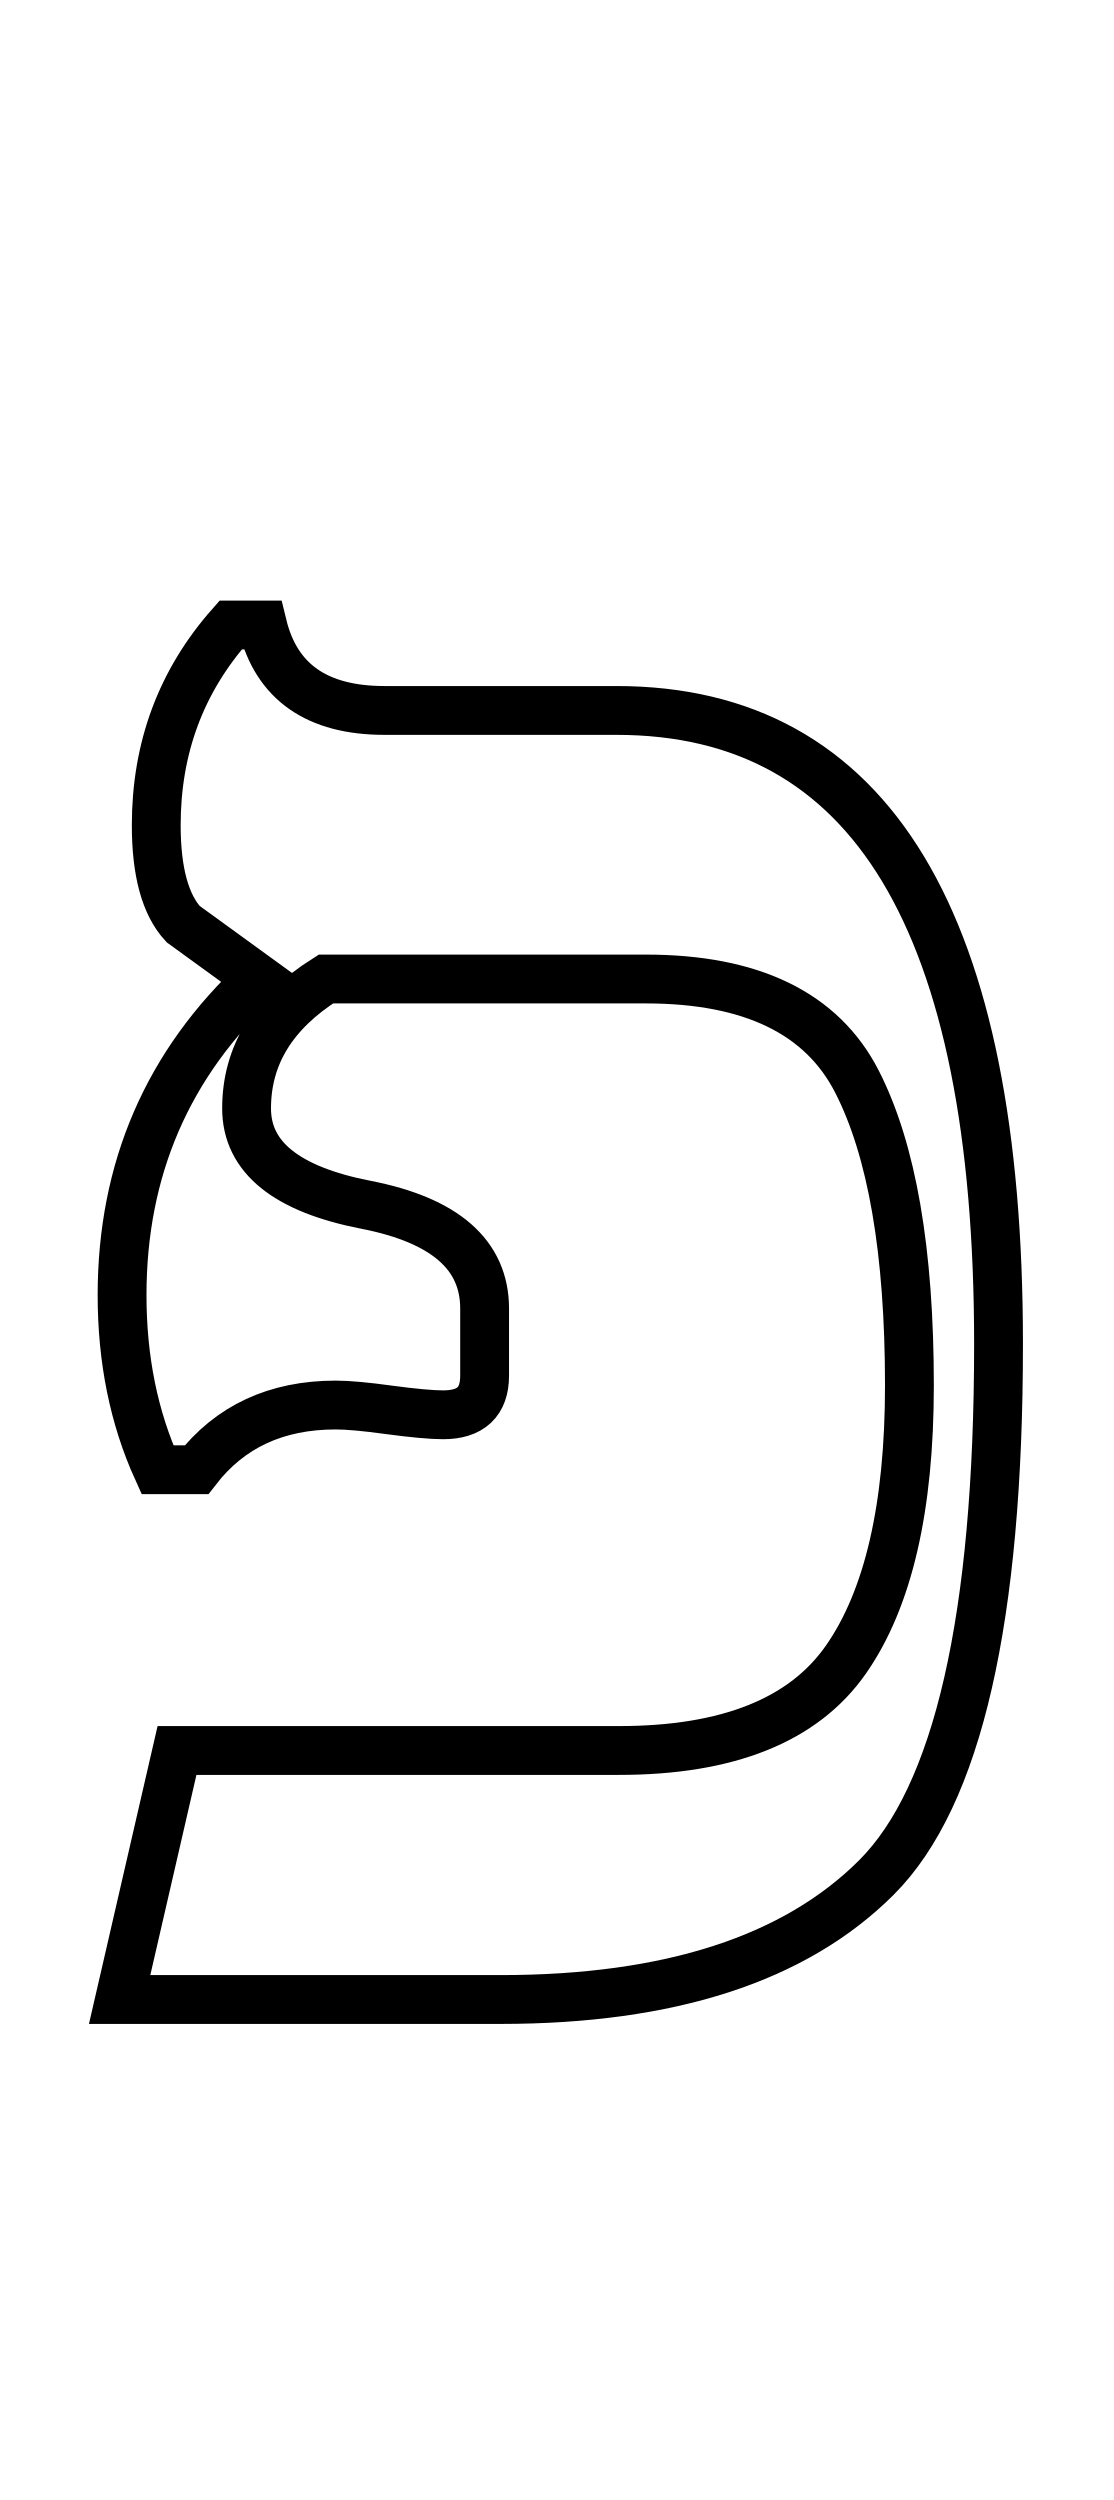
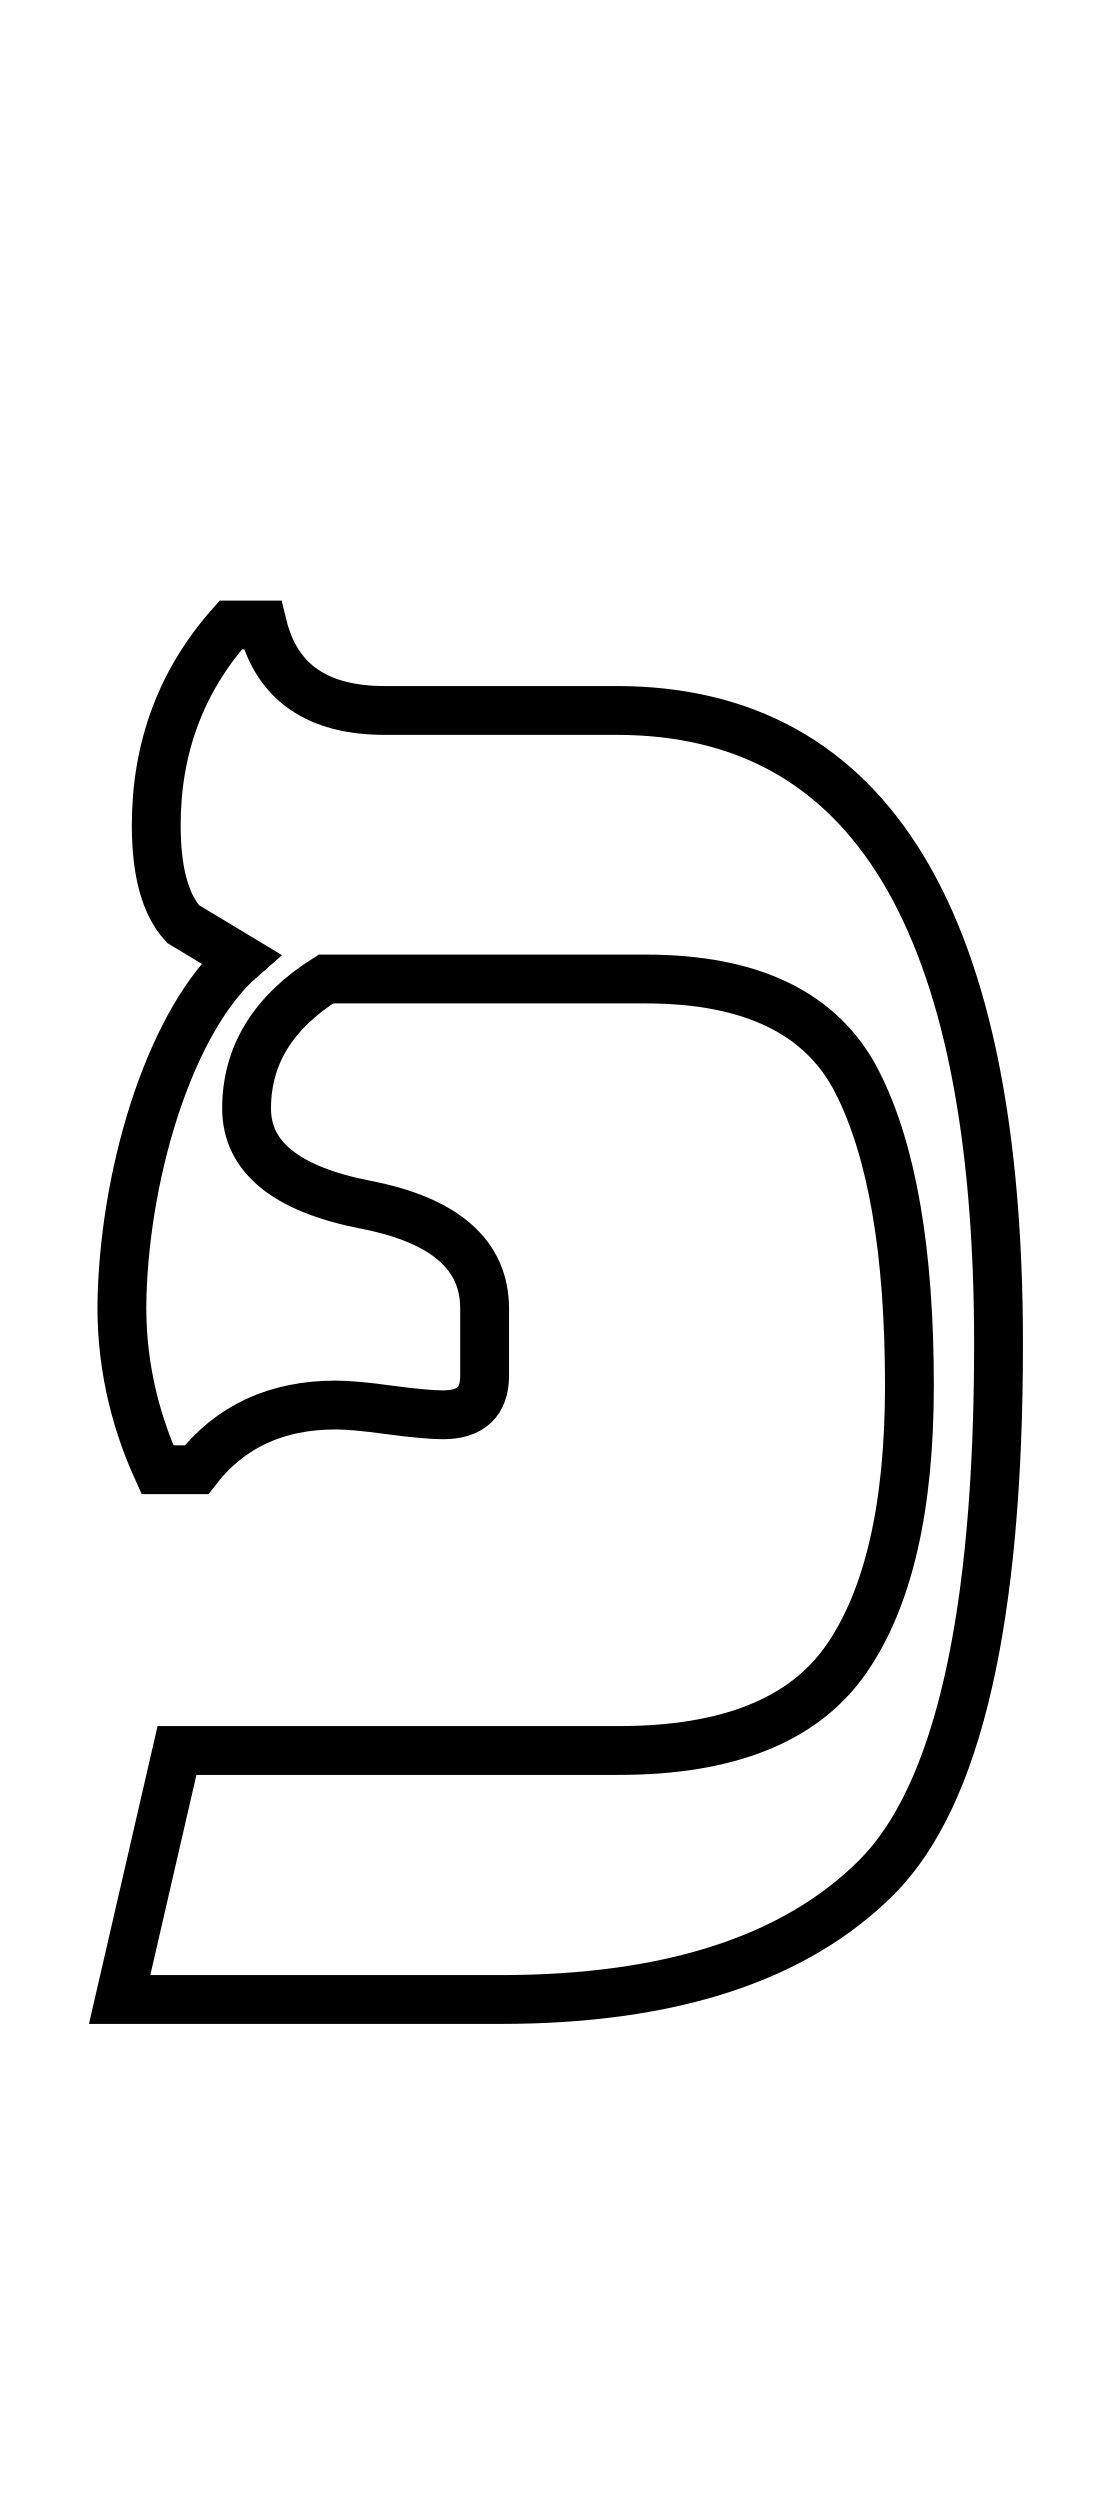
<svg xmlns="http://www.w3.org/2000/svg" version="1.1" viewBox="-10 0 912 2048">
-   <path fill="none" stroke="black" stroke-width="40" d="M400 1638h-312l47 -204h362q134 0 186 -74.5t52 -224.5q0 -165 -43 -249t-173 -84h-262q-65 41 -65 106q0 60 98 79q97 19 97 85v55q0 32 -34 32q-14 0 -44 -4q-29 -4 -44 -4q-73 0 -114 53h-32q-29 -64 -29 -143q0 -155 112 -259l-62 -45q-22 -24 -22 -81q0 -95 61 -164 h26q17 70 100 70h190q313 0 313 519q0 337 -100 437t-308 100z" />
+   <path fill="none" stroke="black" stroke-width="40" d="M 400 1638 L 88 1638 L 135 1434 L 497 1434 C 586.333 1434 648.333 1409.167 683 1359.5 C 717.667 1309.833 735 1235 735 1135 C 735 1025 720.667 942 692 886 C 663.333 830 605.667 802 519 802 L 257 802 C 213.667 829.333 192 864.667 192 908 C 192 948 224.667 974.333 290 987 C 354.667 999.667 387 1028 387 1072 L 387 1127 C 387 1148.333 375.667 1159 353 1159 C 343.667 1159 329 1157.667 309 1155 C 289.667 1152.333 275 1151 265 1151 C 216.333 1151 178.333 1168.667 151 1204 L 119 1204 C 99.667 1161.333 88.354 1113.641 90 1061 C 93.345 954.032 131.322 834.395 187.221 785.461 L 140 757 C 125.333 741 118 714 118 676 C 118 612.667 138.333 558 179 512 L 205 512 C 216.333 558.667 249.667 582 305 582 L 495 582 C 703.667 582 808 755 808 1101 C 808 1325.667 774.667 1471.333 708 1538 C 641.333 1604.667 538.667 1638 400 1638 Z" />
</svg>
